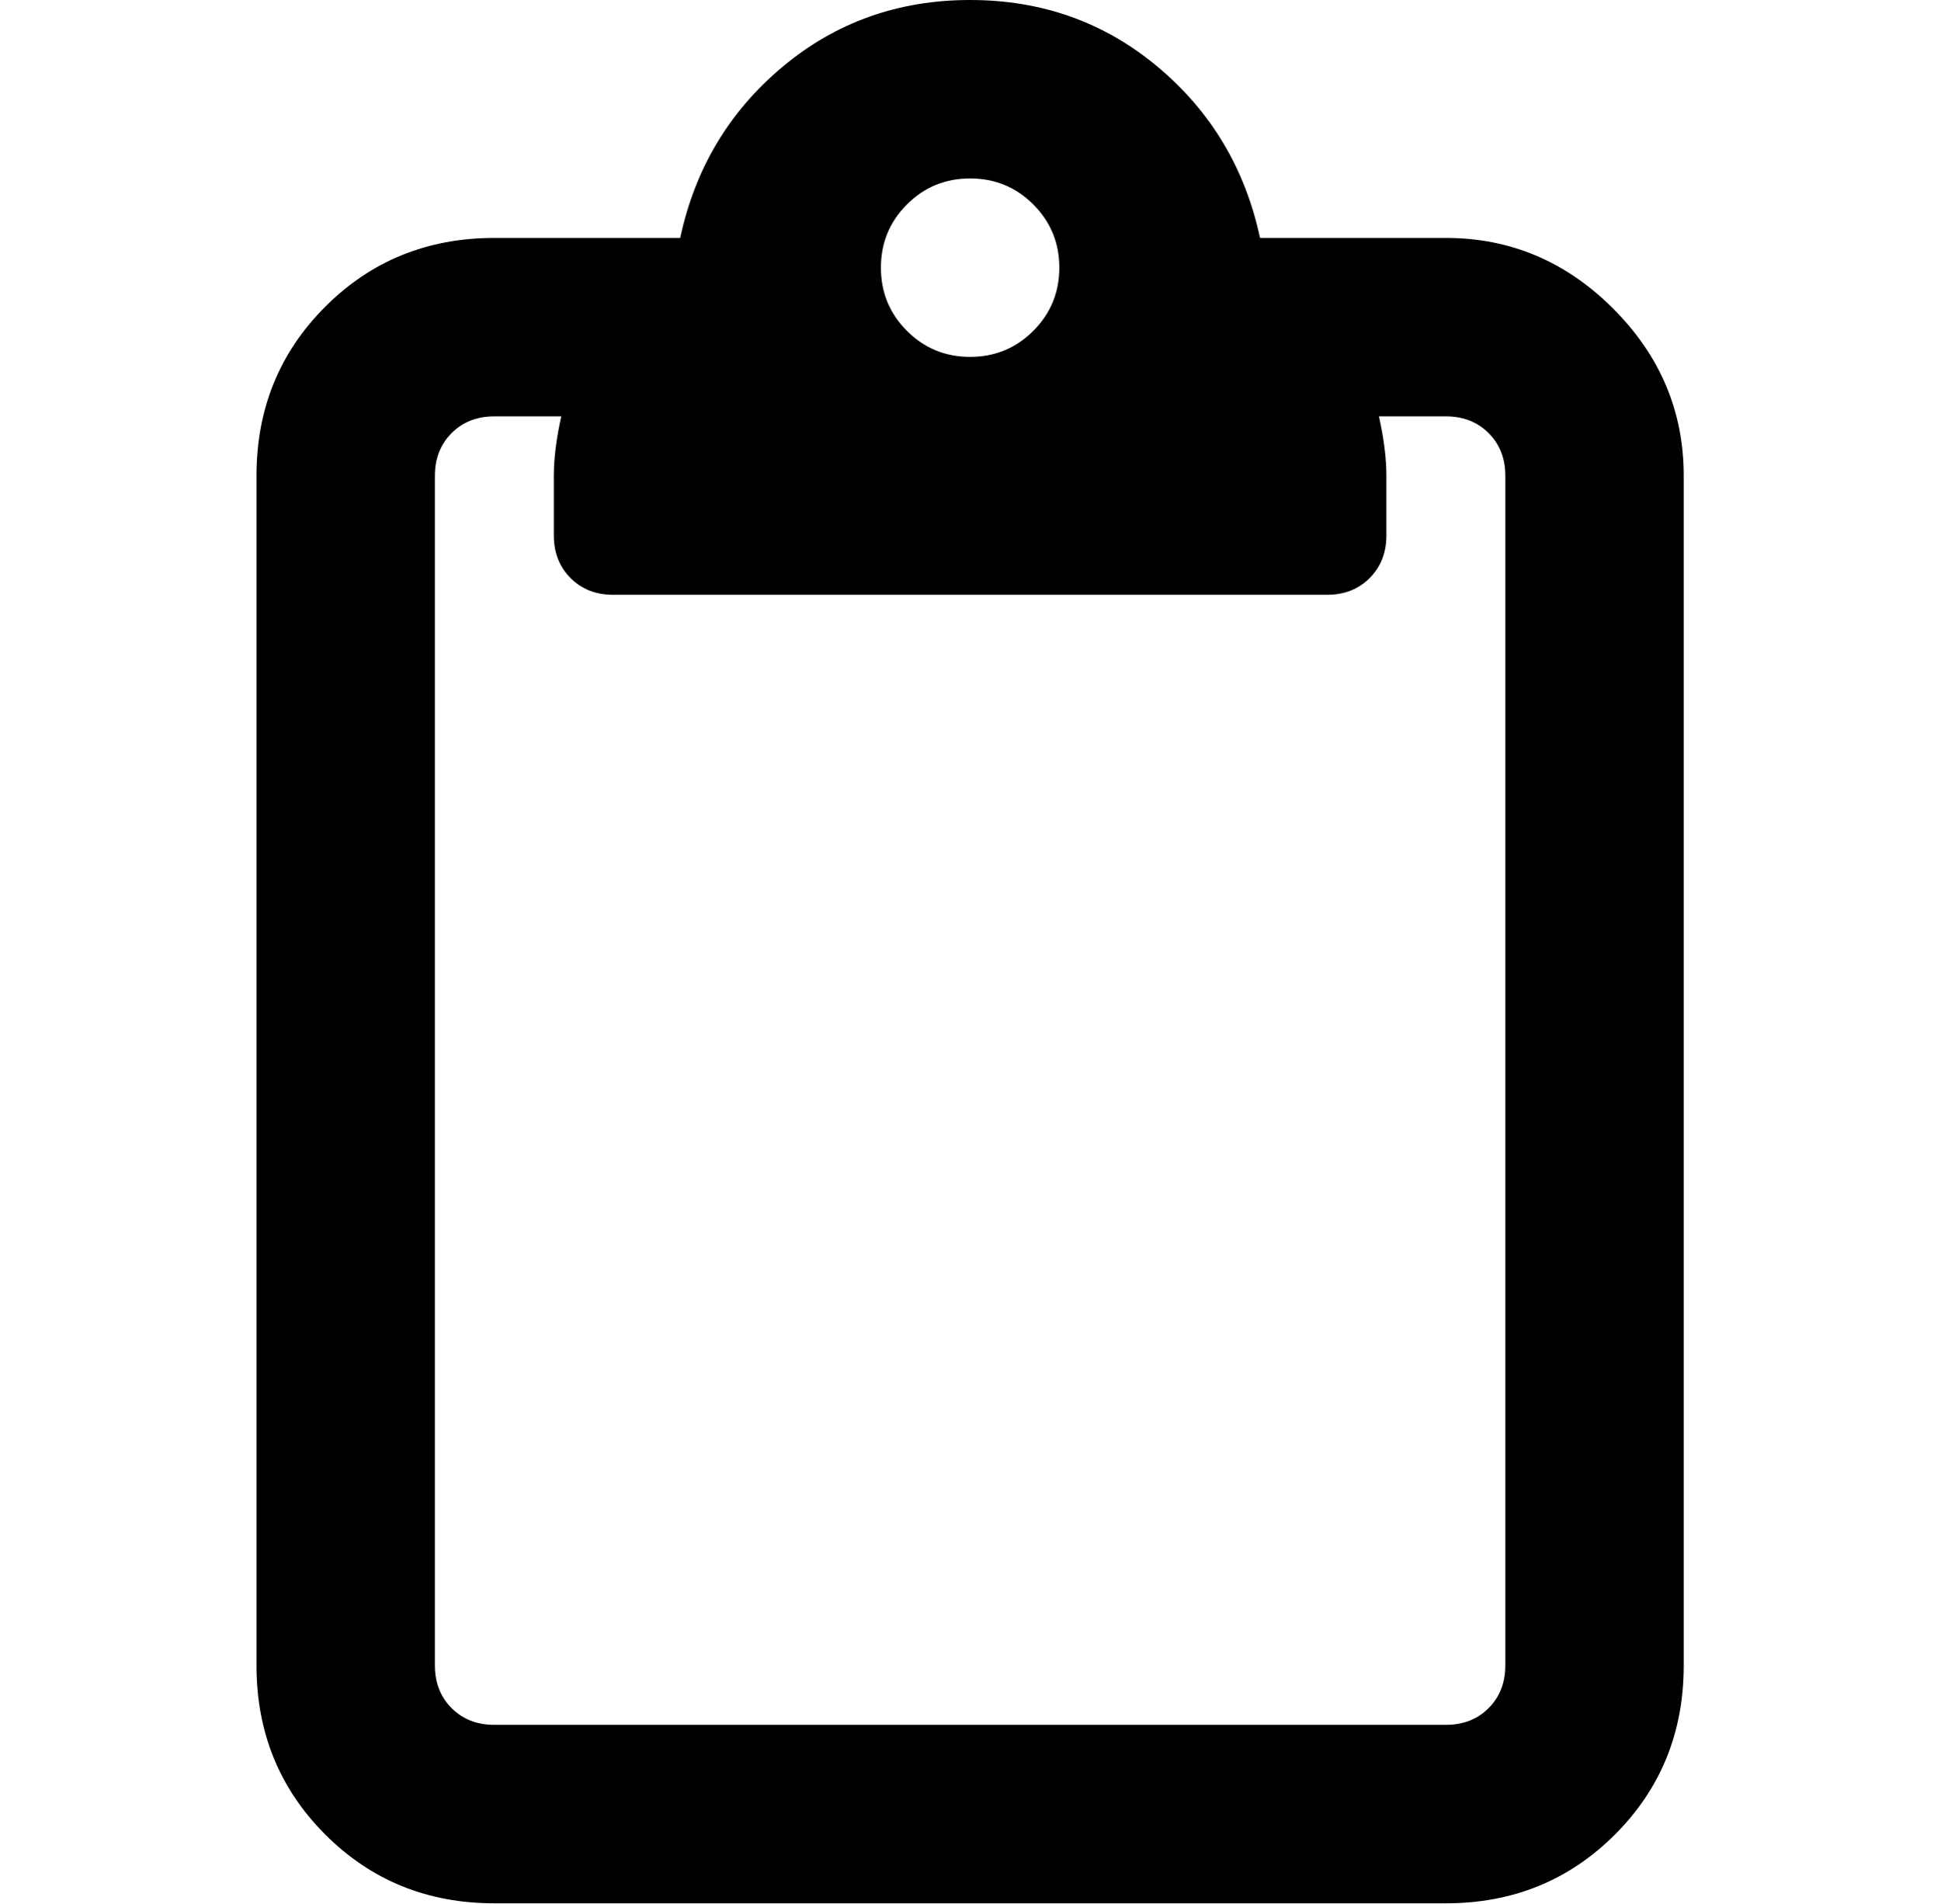
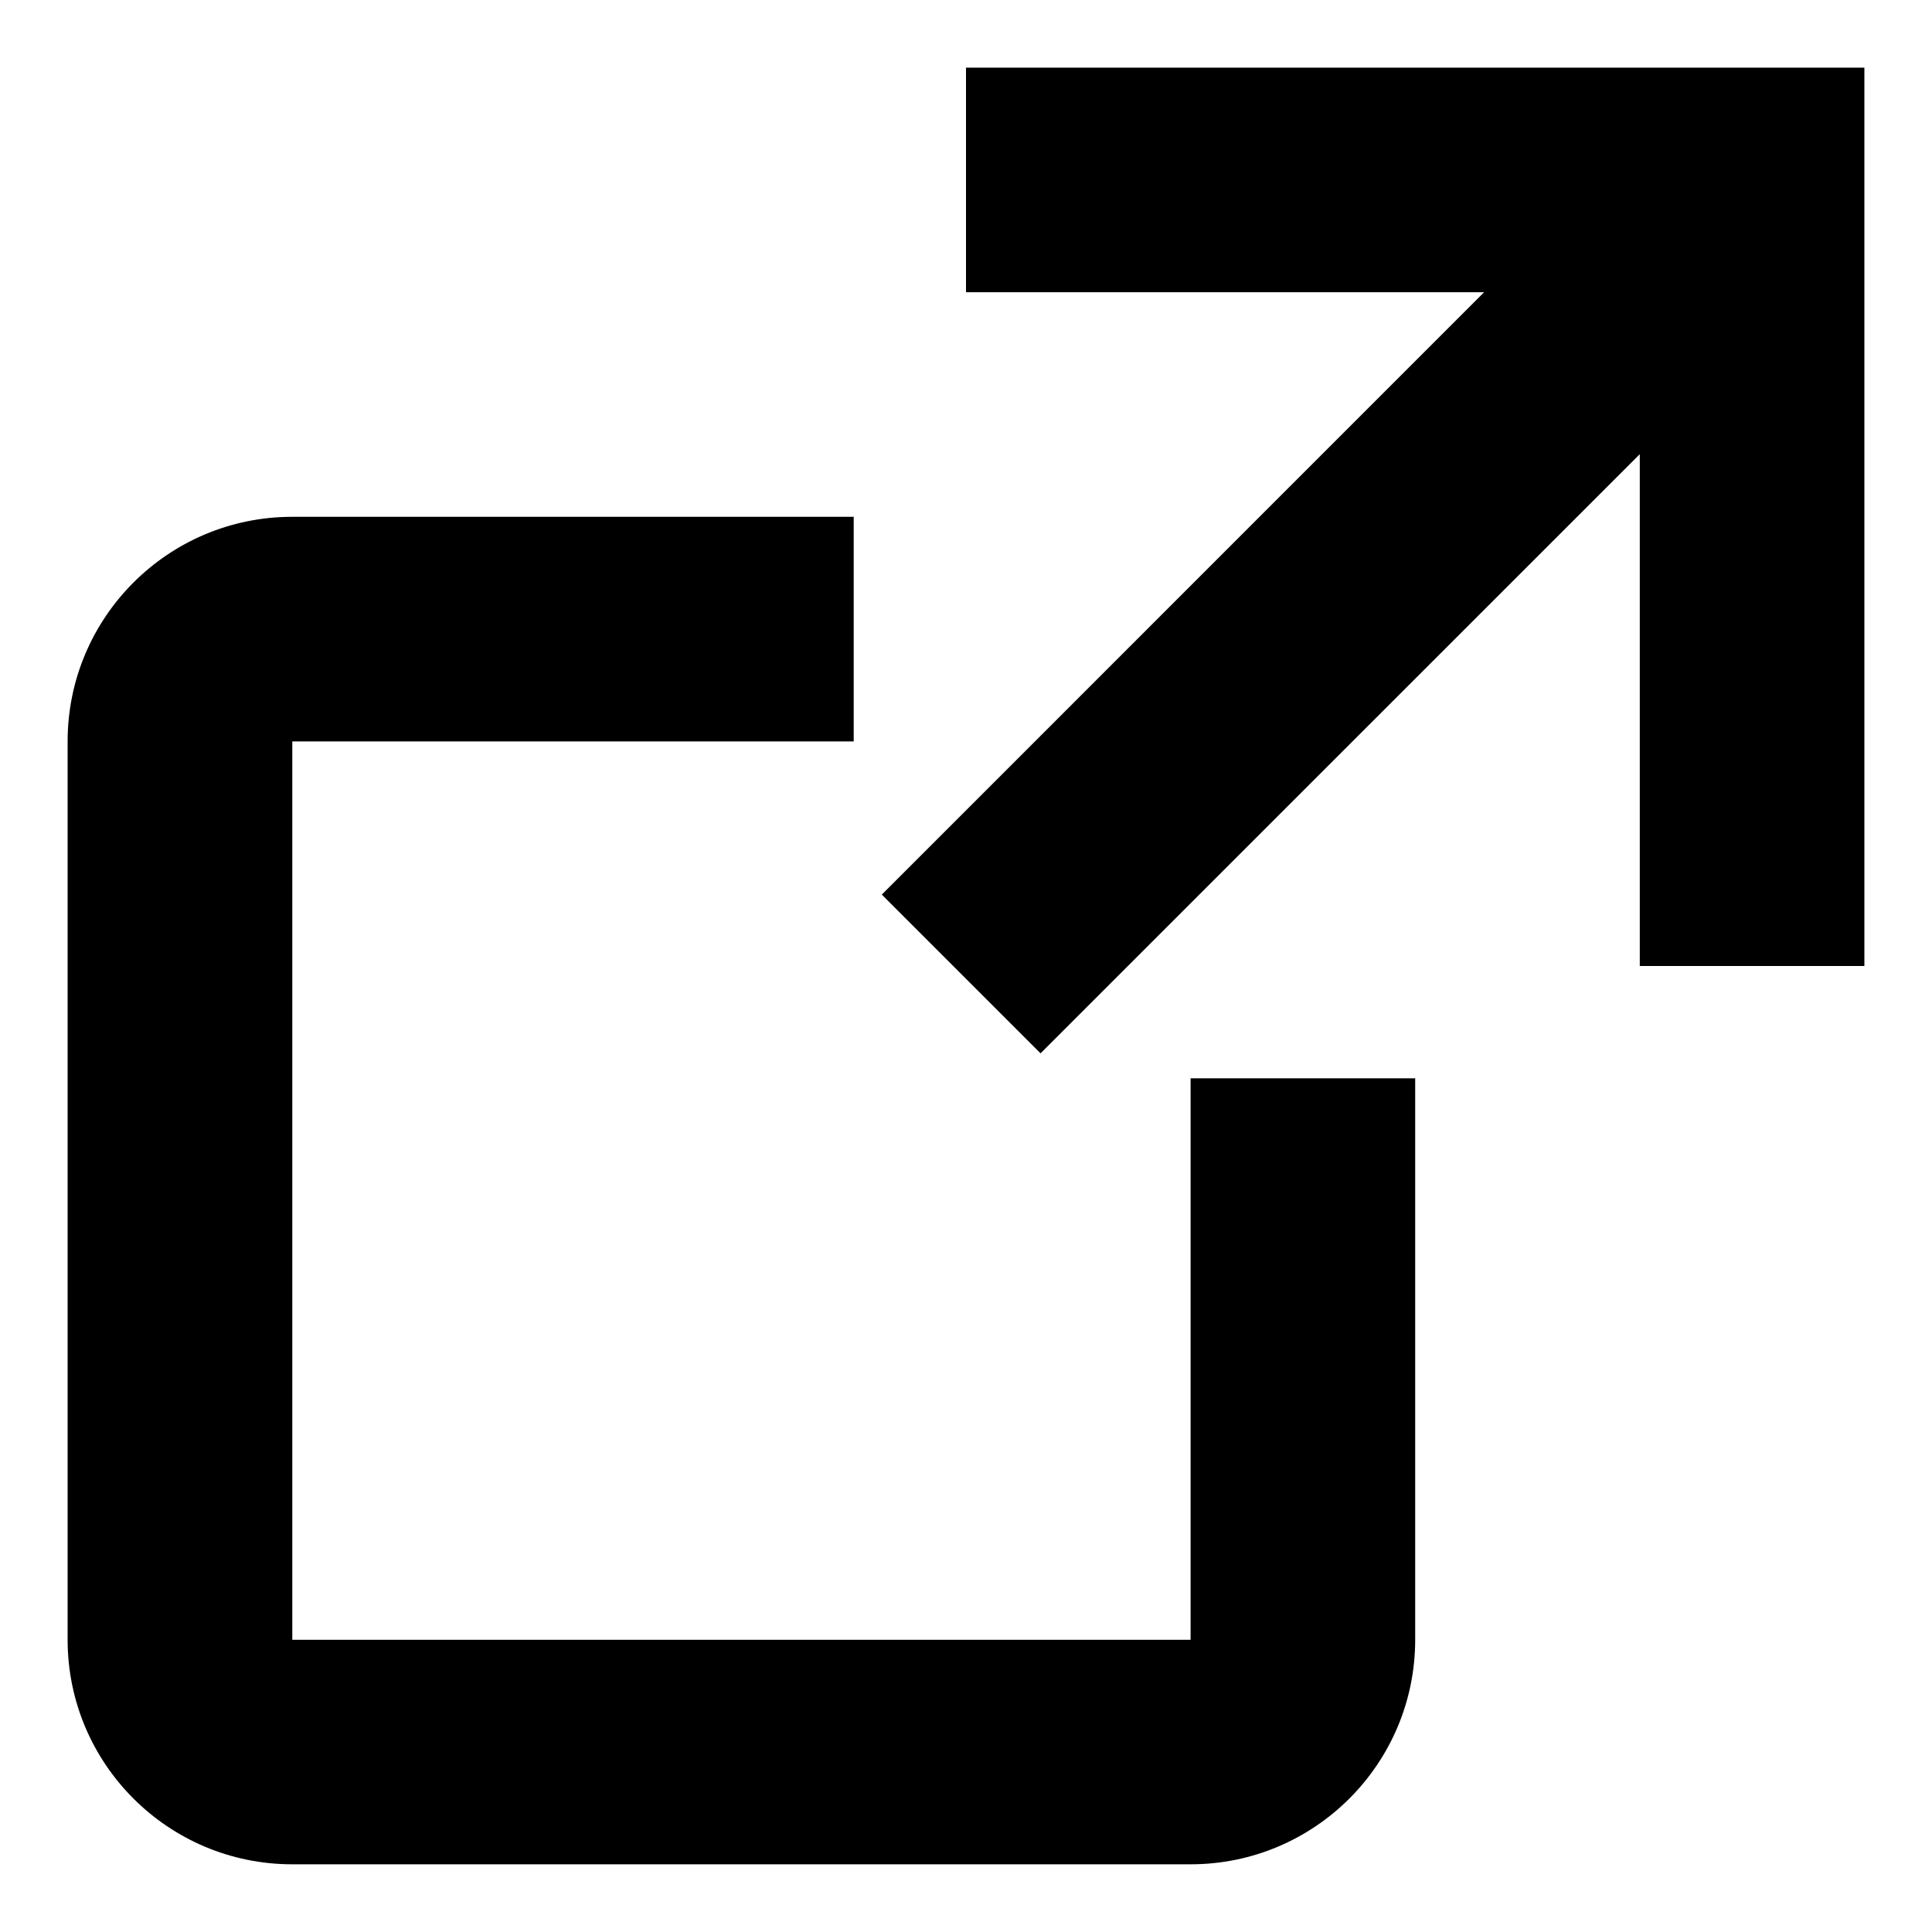
- <svg xmlns="http://www.w3.org/2000/svg" viewBox="-10 0 522 512">
-   <path fill="currentColor" d="M379 64q26 0 45 19t19 45v320q0 27-18.5 45.5T379 512H123q-27 0-45.5-18.5T59 448V128q0-27 18.5-45.5T123 64h50q6-28 27.5-46T251 0t50.5 18T329 64ZM251 48q-10 0-17 7t-7 17 7 17 17 7 17-7 7-17-7-17-17-7m144 400V128q0-7-4.5-11.5T379 112h-18q2 9 2 16v16q0 7-4.5 11.5T347 160H155q-7 0-11.5-4.5T139 144v-16q0-7 2-16h-18q-7 0-11.5 4.5T107 128v320q0 7 4.5 11.5T123 464h256q7 0 11.5-4.5T395 448" />
+ <svg xmlns="http://www.w3.org/2000/svg" width="800" height="800" viewBox="0 0 24 24">
+   <path fill="currentColor" fill-rule="evenodd" d="M3.63 6.42h6.975v2.79H3.631v11.16H14.79v-6.975h2.79v6.974a2.79 2.79 0 0 1-2.79 2.79H3.63a2.79 2.79 0 0 1-2.79-2.79V9.21a2.79 2.79 0 0 1 2.79-2.79m14.806-2.79H12V.84h11.16V12h-2.79V5.642l-7.444 7.443-1.972-1.972z" />
</svg>
